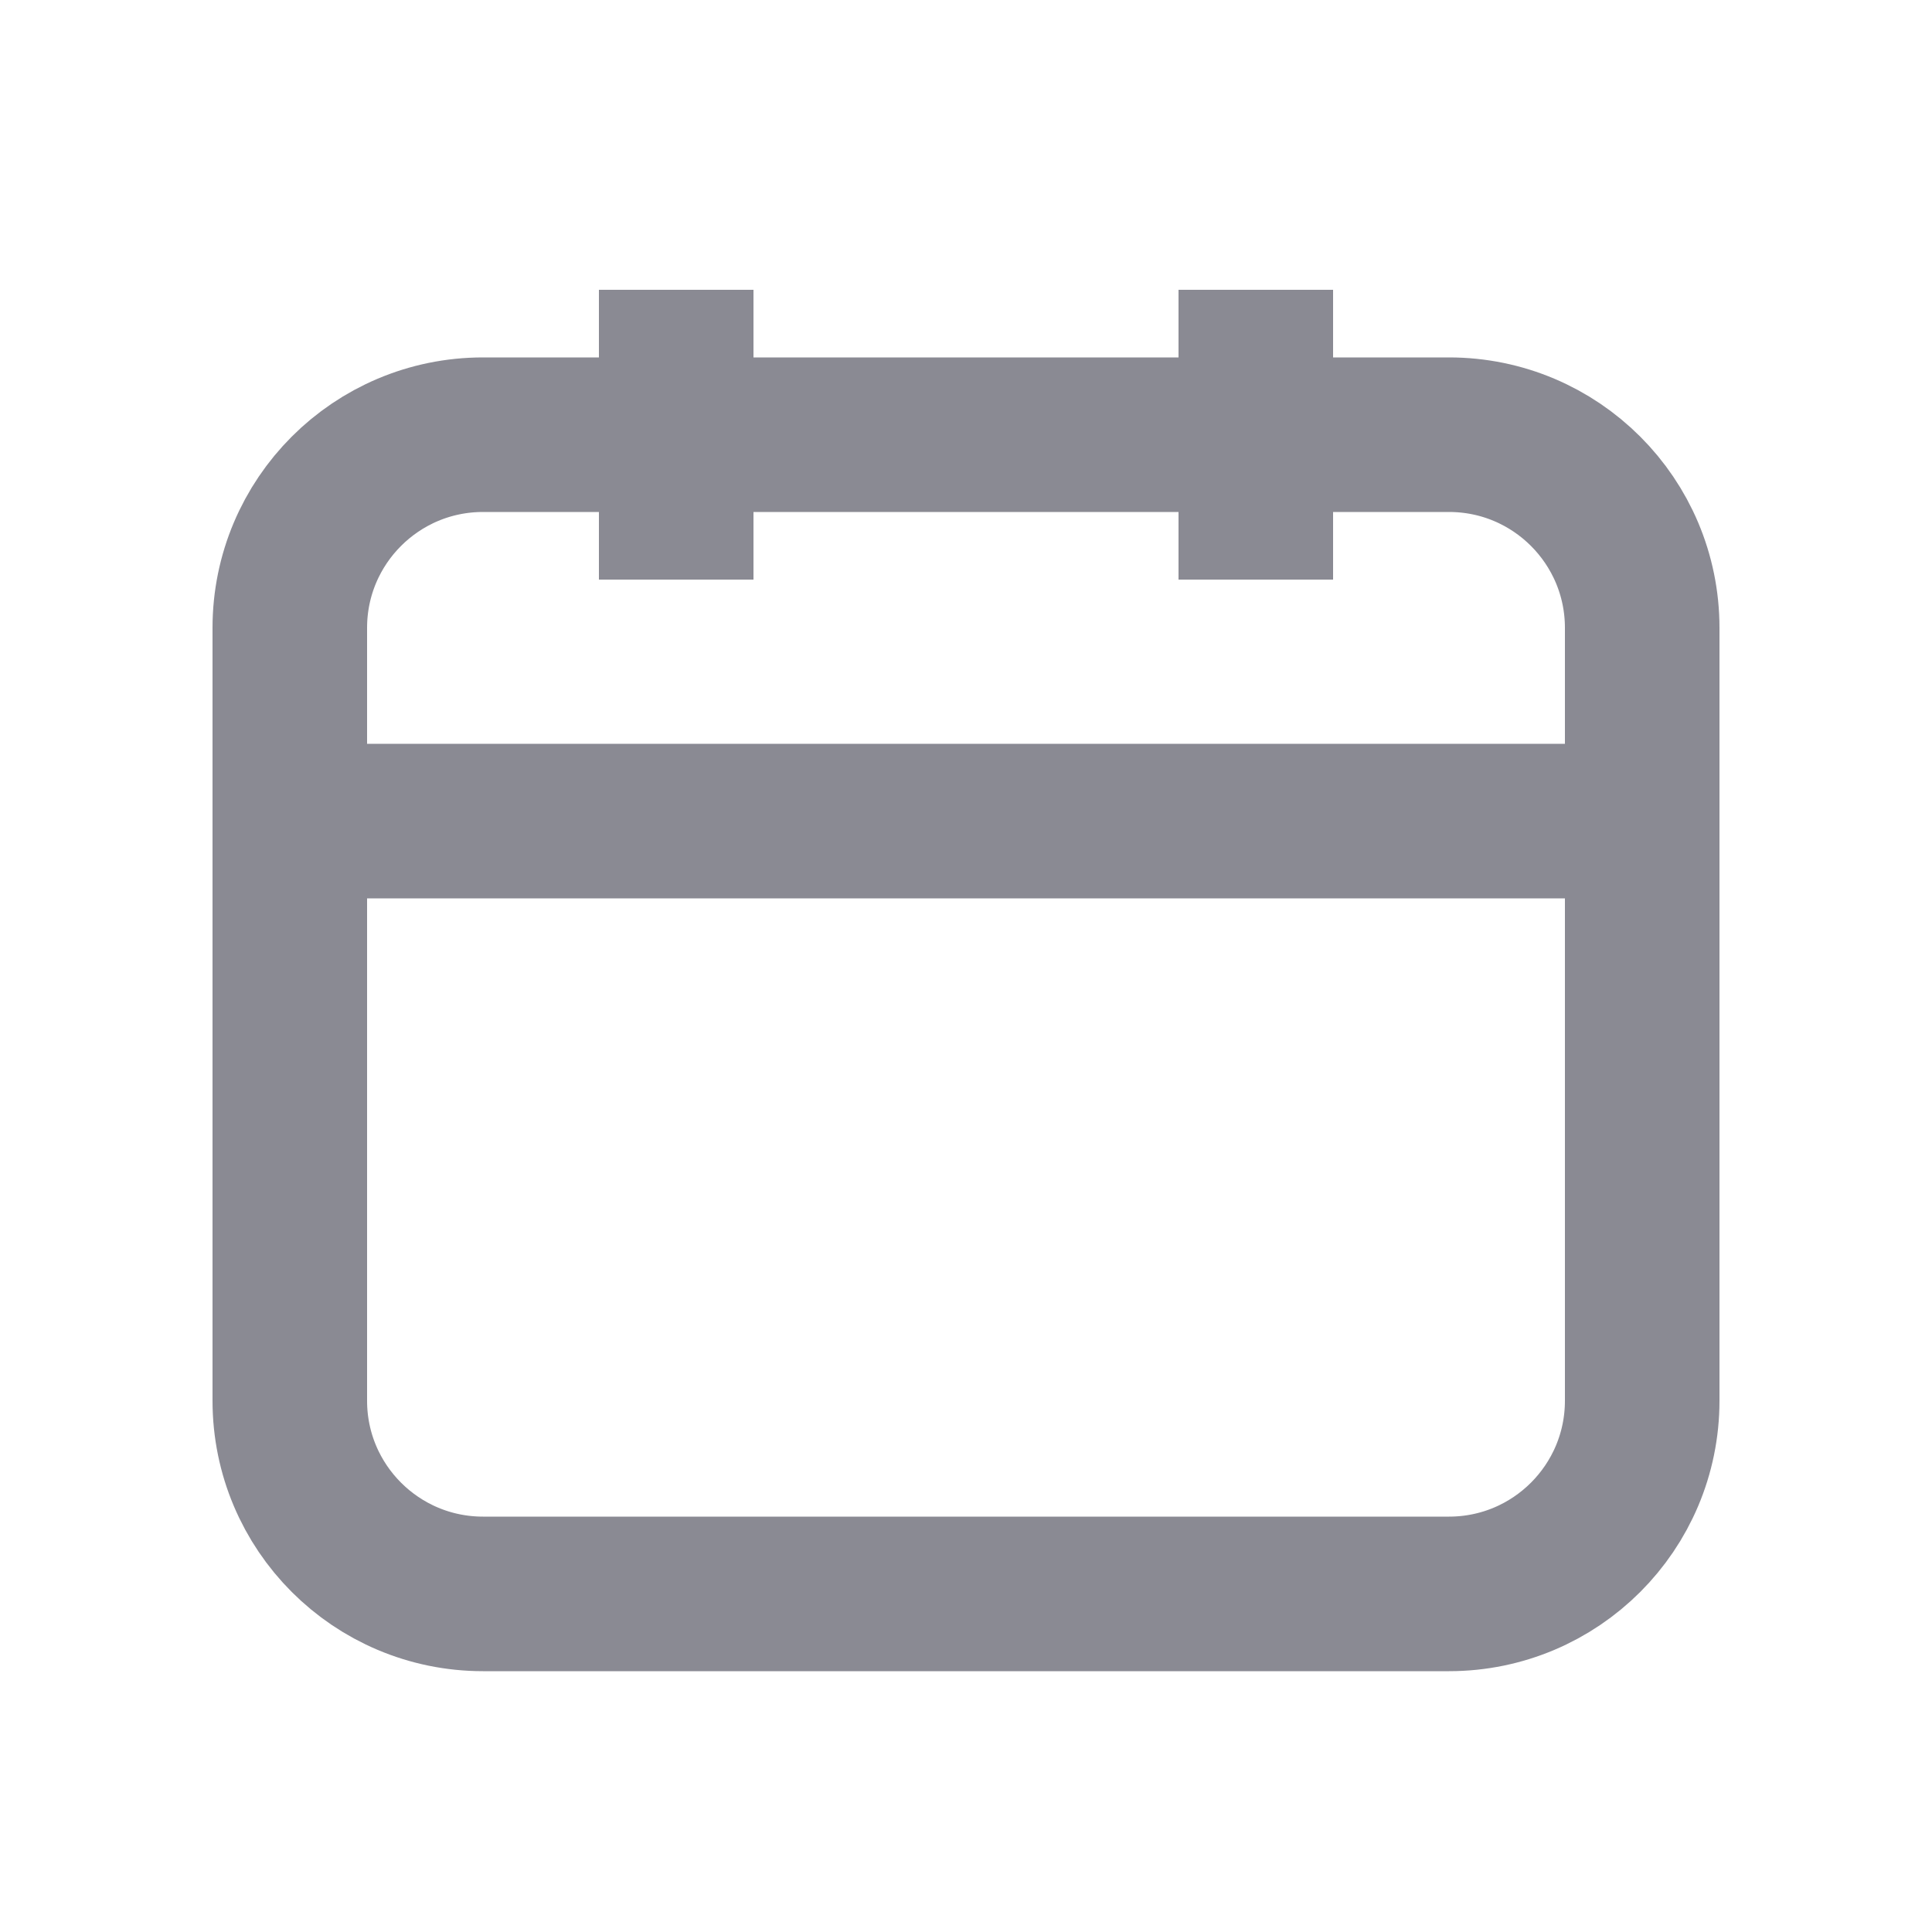
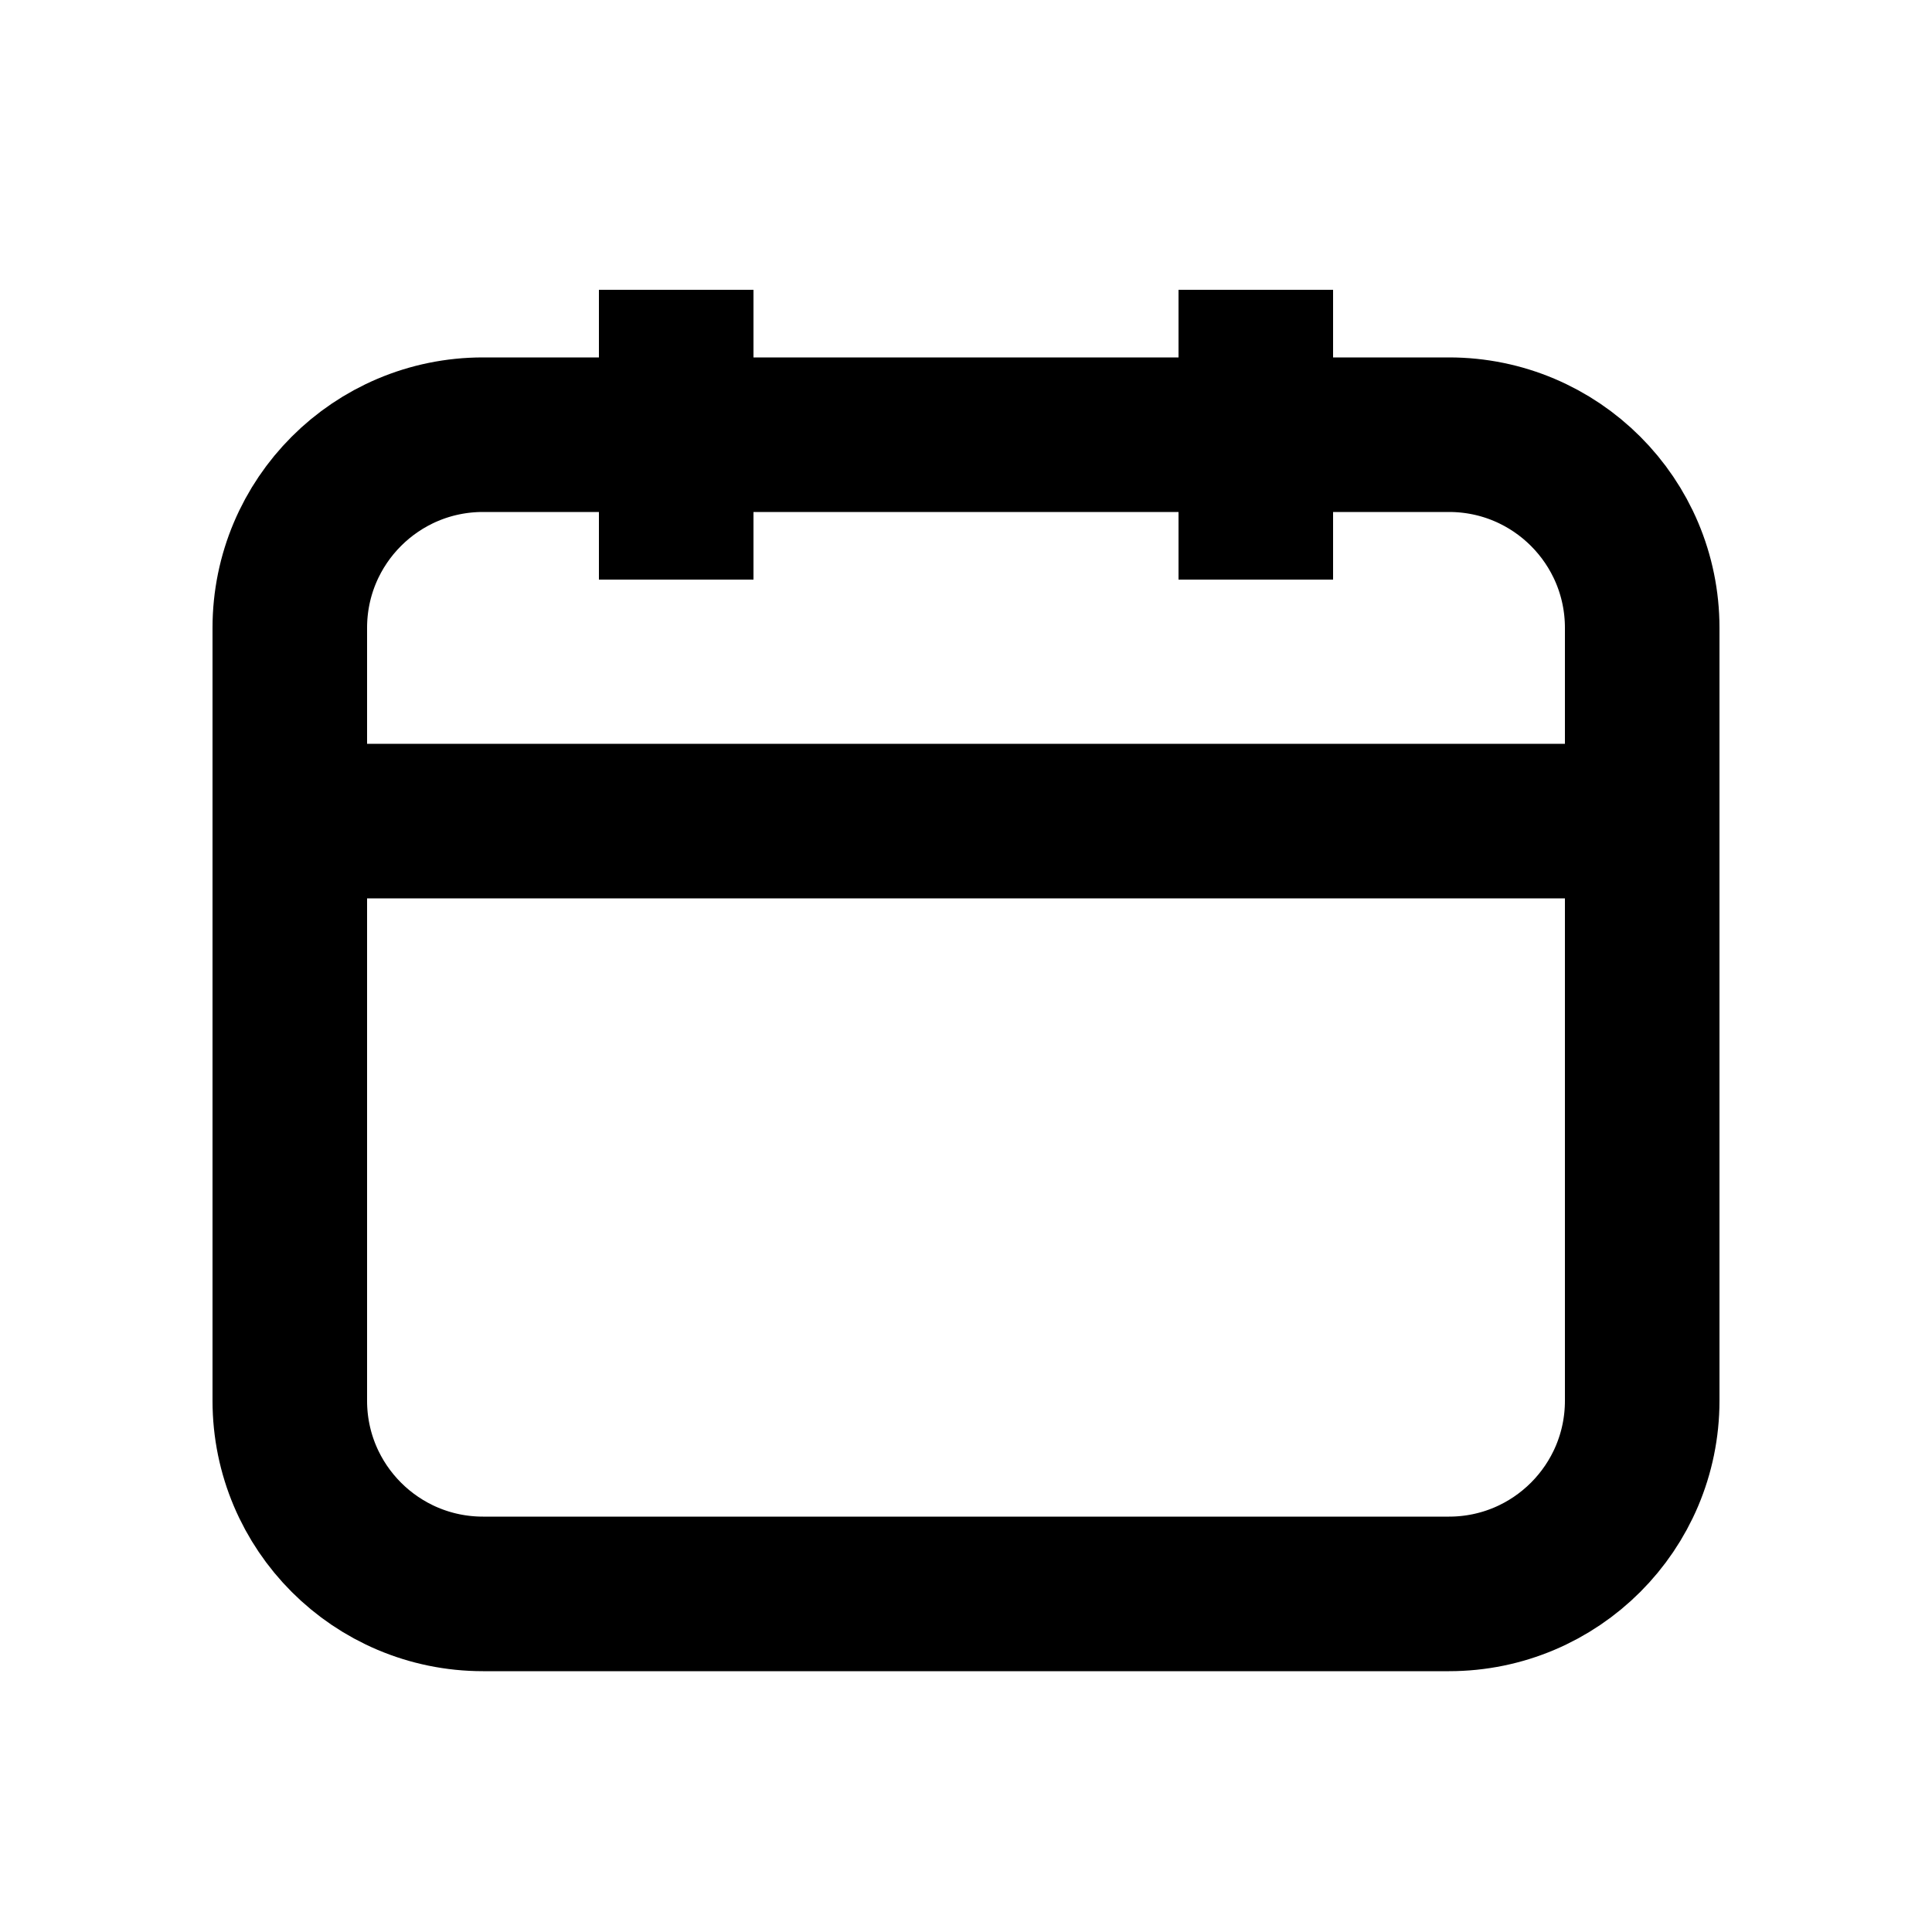
- <svg xmlns="http://www.w3.org/2000/svg" viewBox="0 0 20 20" fill="none" stroke="#8A8A93" stroke-width="1.6" aria-hidden="true">
+ <svg xmlns="http://www.w3.org/2000/svg" viewBox="0 0 20 20" fill="none" stroke="currentColor" stroke-width="1.6" aria-hidden="true">
  <rect x="3" y="4.5" width="14" height="12" rx="2" />
  <path d="M3 8.5h14M7 3v3M13 3v3" />
</svg>
